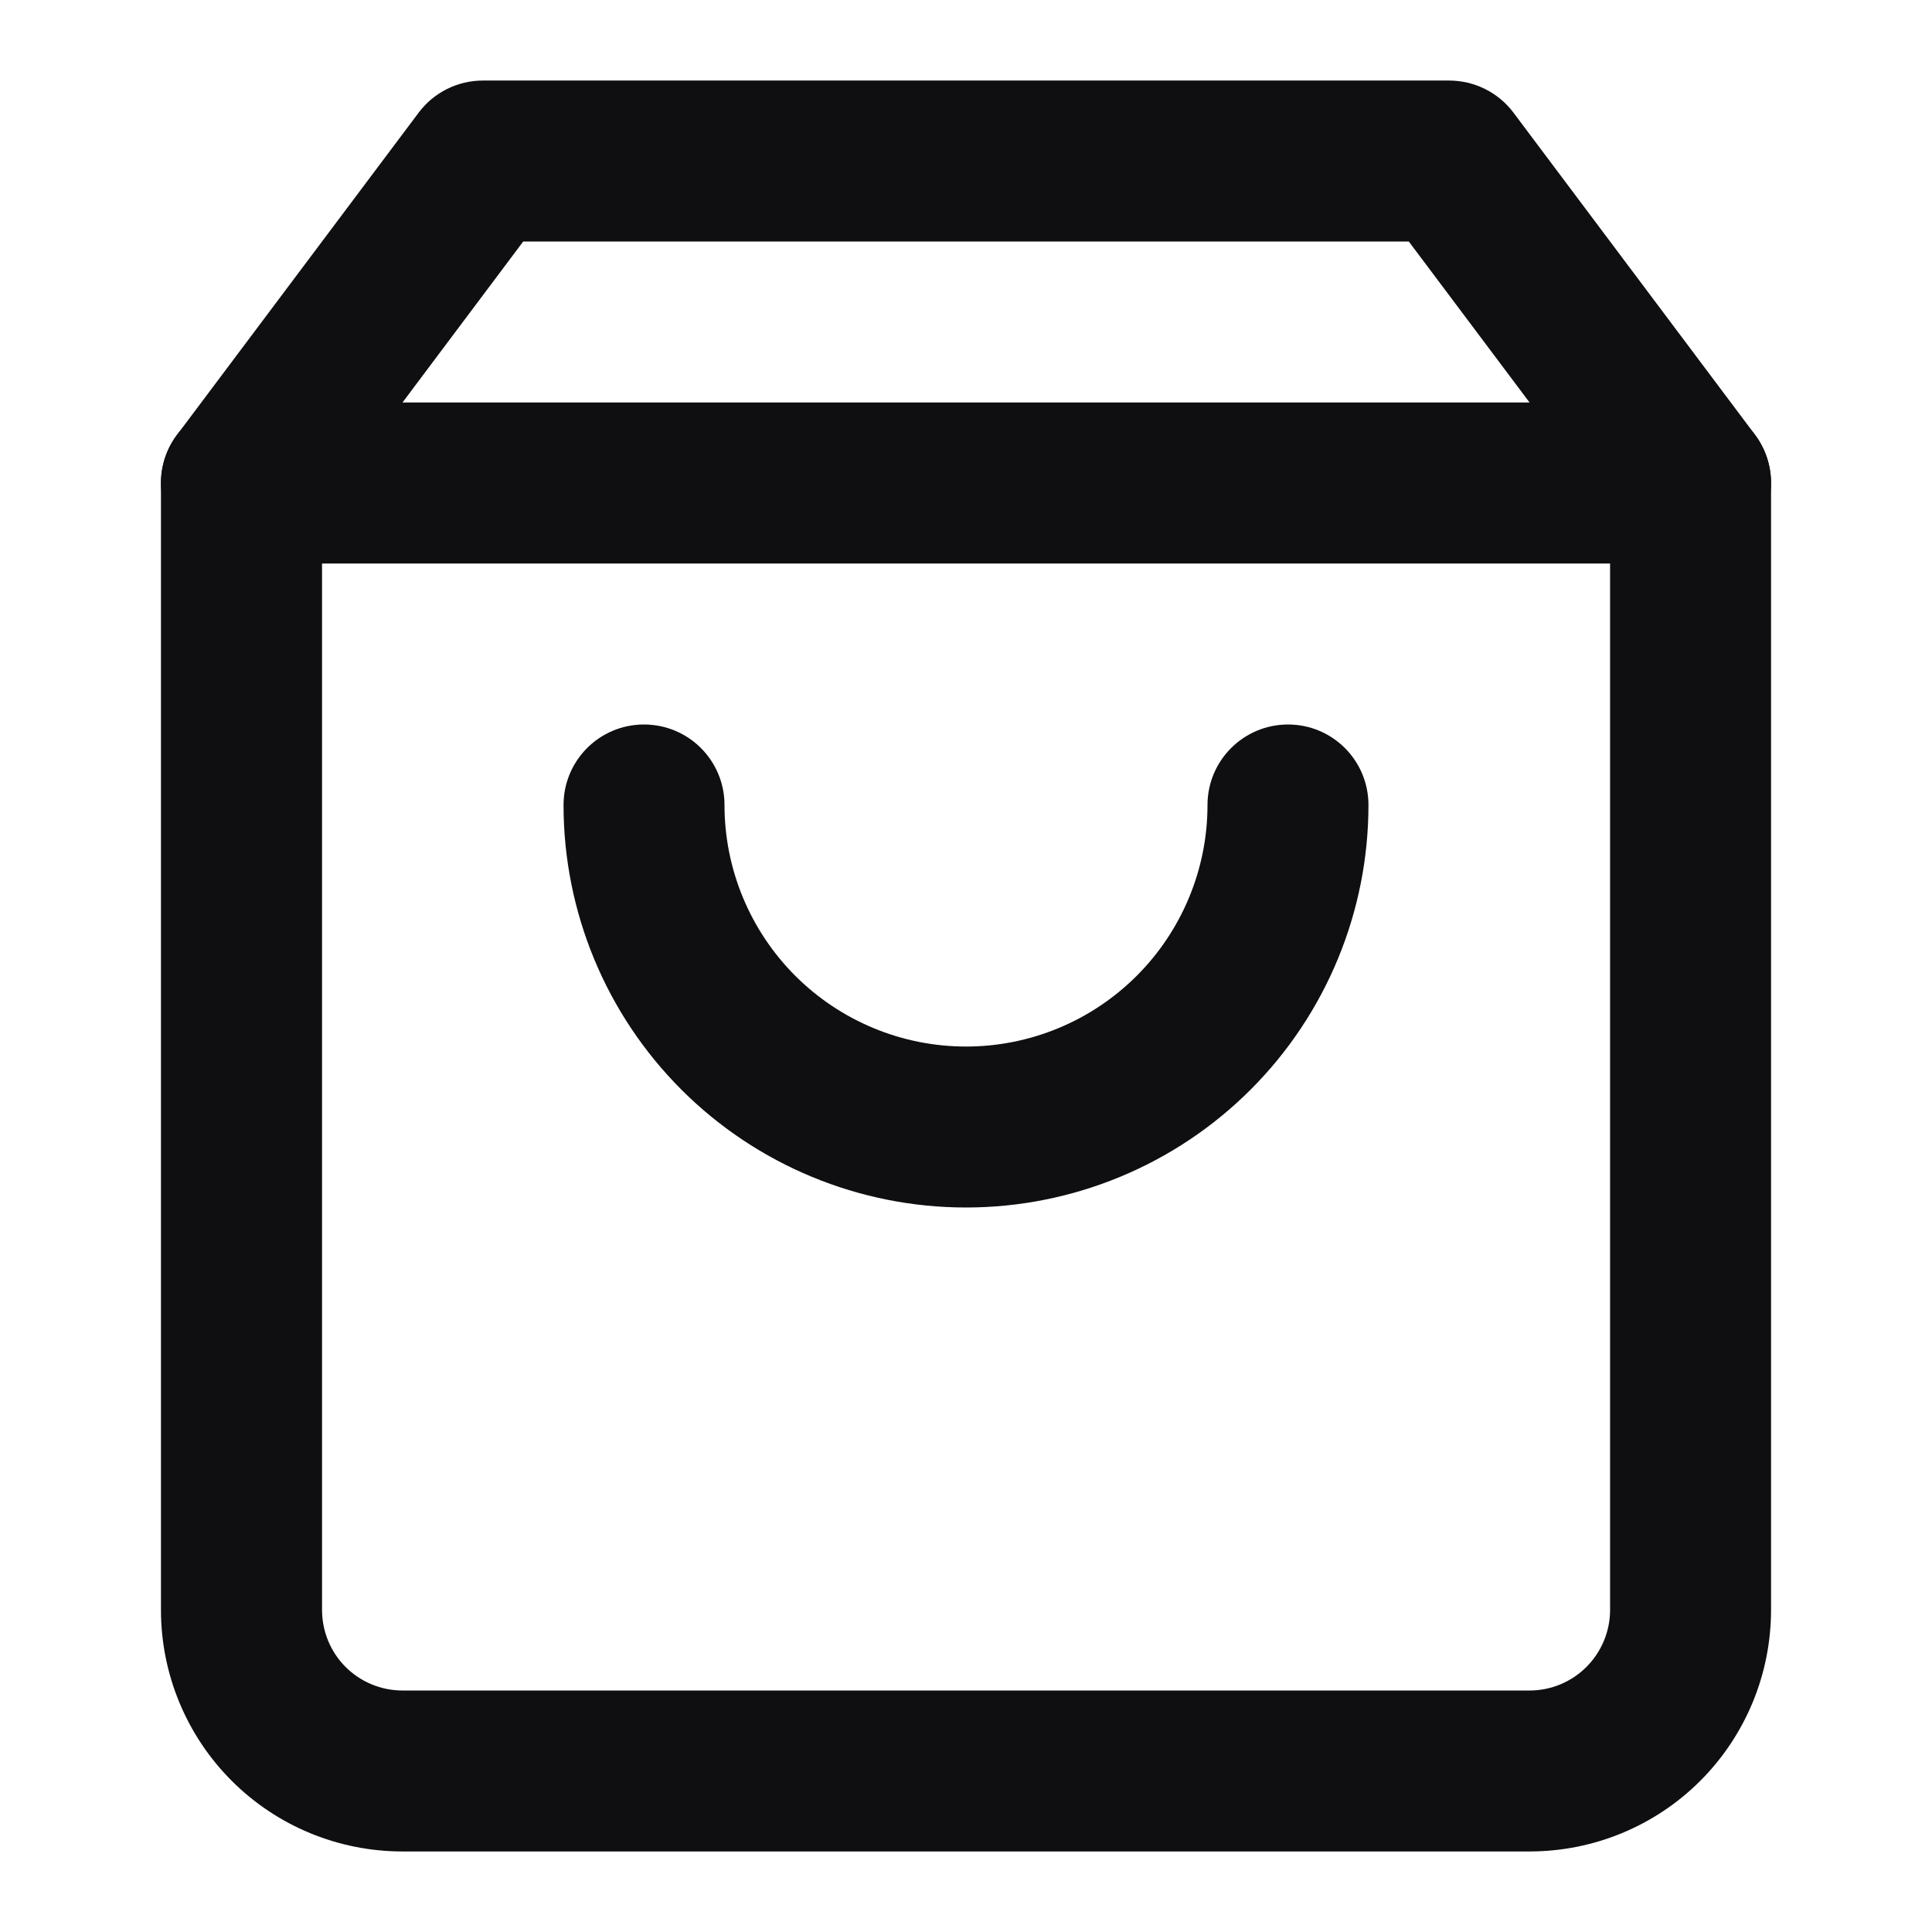
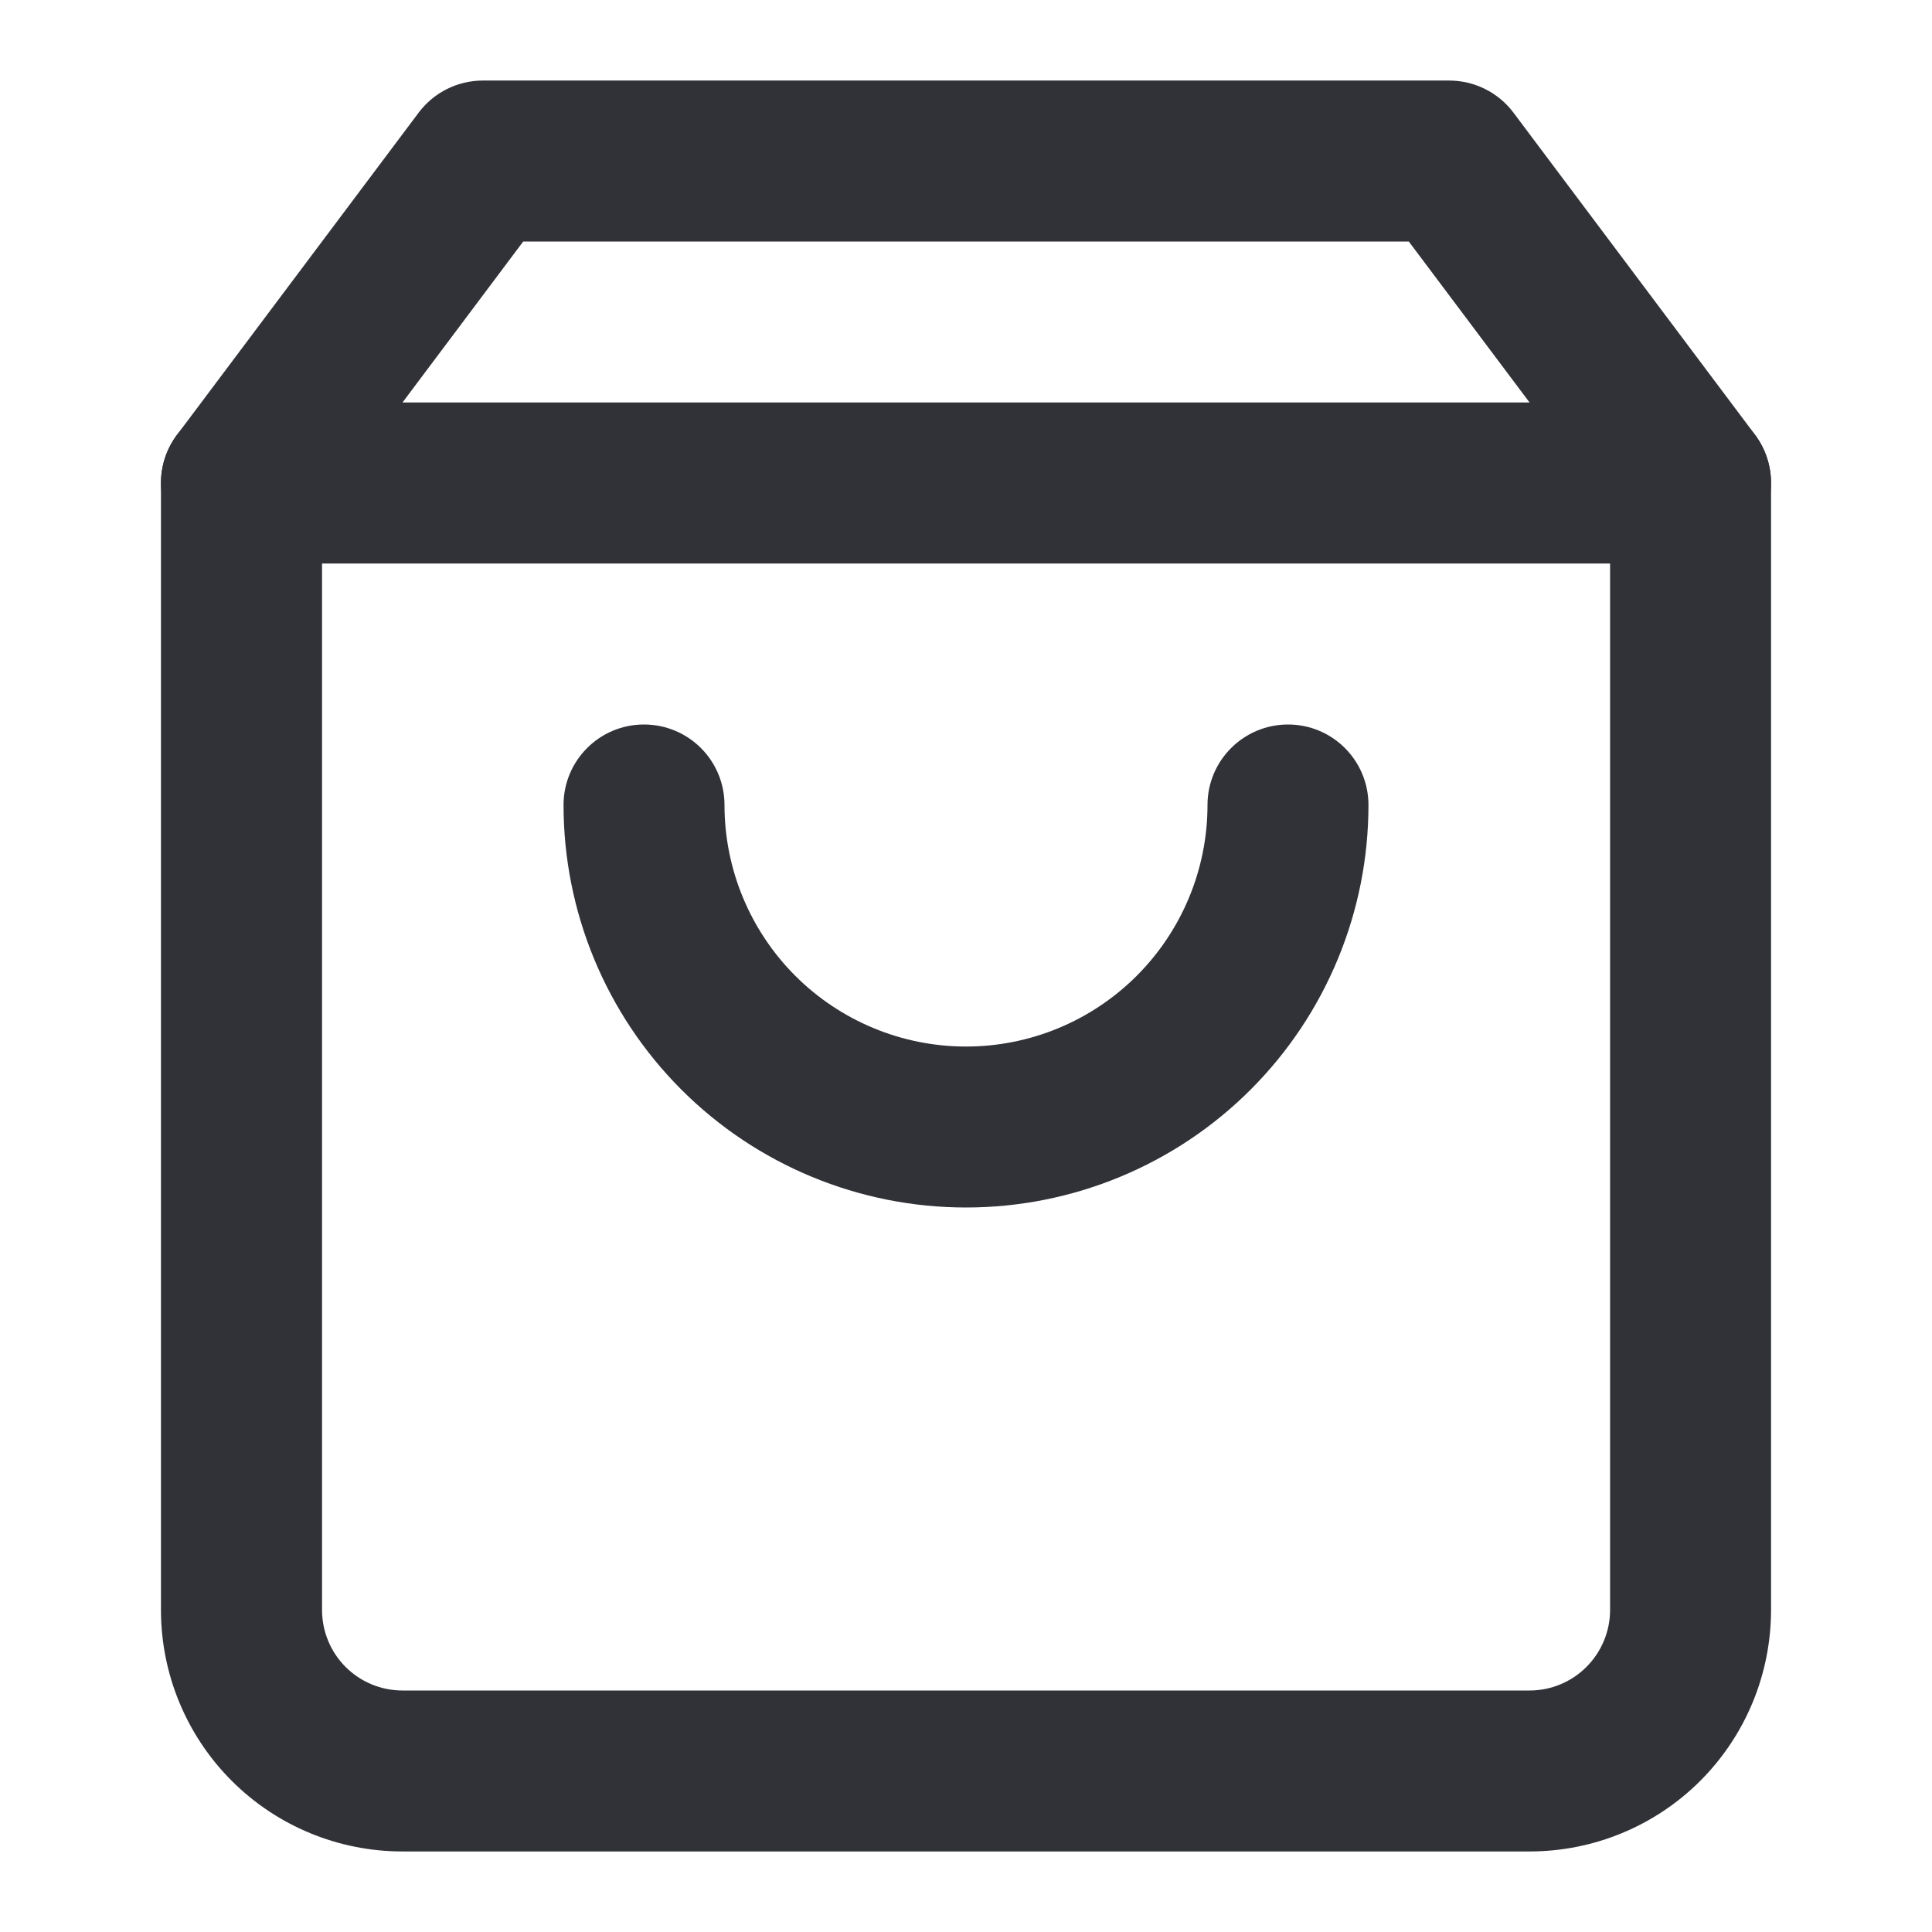
- <svg xmlns="http://www.w3.org/2000/svg" width="16" height="16" viewBox="0 0 16 16" fill="none">
-   <path fill-rule="evenodd" clip-rule="evenodd" d="M3.467 0.933C3.593 0.765 3.79 0.667 4 0.667H12C12.21 0.667 12.408 0.765 12.534 0.933L14.534 3.6C14.62 3.715 14.667 3.856 14.667 4V13.333C14.667 13.864 14.456 14.373 14.081 14.748C13.706 15.123 13.197 15.333 12.667 15.333H3.333C2.803 15.333 2.294 15.123 1.919 14.748C1.544 14.373 1.333 13.864 1.333 13.333V4C1.333 3.856 1.38 3.715 1.467 3.6L3.467 0.933ZM4.333 2L2.667 4.222V13.333C2.667 13.51 2.737 13.68 2.862 13.805C2.987 13.93 3.157 14 3.333 14H12.667C12.844 14 13.013 13.93 13.138 13.805C13.263 13.68 13.334 13.51 13.334 13.333V4.222L11.667 2H4.333Z" fill="#0F0F11" />
-   <path fill-rule="evenodd" clip-rule="evenodd" d="M1.333 4C1.333 3.632 1.632 3.333 2 3.333H14C14.368 3.333 14.667 3.632 14.667 4C14.667 4.368 14.368 4.667 14 4.667H2C1.632 4.667 1.333 4.368 1.333 4Z" fill="#0F0F11" />
-   <path fill-rule="evenodd" clip-rule="evenodd" d="M5.333 6C5.702 6 6 6.298 6 6.667C6 7.197 6.211 7.706 6.586 8.081C6.961 8.456 7.47 8.667 8 8.667C8.531 8.667 9.039 8.456 9.414 8.081C9.789 7.706 10 7.197 10 6.667C10 6.298 10.299 6 10.667 6C11.035 6 11.333 6.298 11.333 6.667C11.333 7.551 10.982 8.399 10.357 9.024C9.732 9.649 8.884 10 8 10C7.116 10 6.268 9.649 5.643 9.024C5.018 8.399 4.667 7.551 4.667 6.667C4.667 6.298 4.965 6 5.333 6Z" fill="#0F0F11" />
+ <svg xmlns="http://www.w3.org/2000/svg" width="16" height="16" viewBox="0 0 16 16" fill="none" version="1.1" id="svg8">
+   <defs id="defs12" />
+   <path fill-rule="evenodd" clip-rule="evenodd" d="M3.467 0.933C3.593 0.765 3.79 0.667 4 0.667H12C12.21 0.667 12.408 0.765 12.534 0.933L14.534 3.6C14.62 3.715 14.667 3.856 14.667 4V13.333C14.667 13.864 14.456 14.373 14.081 14.748C13.706 15.123 13.197 15.333 12.667 15.333H3.333C2.803 15.333 2.294 15.123 1.919 14.748C1.544 14.373 1.333 13.864 1.333 13.333V4C1.333 3.856 1.38 3.715 1.467 3.6L3.467 0.933ZM4.333 2L2.667 4.222V13.333C2.667 13.51 2.737 13.68 2.862 13.805C2.987 13.93 3.157 14 3.333 14H12.667C12.844 14 13.013 13.93 13.138 13.805C13.263 13.68 13.334 13.51 13.334 13.333V4.222L11.667 2H4.333Z" fill="#0F0F11" id="path2" style="fill:#313237;fill-opacity:1" />
+   <path fill-rule="evenodd" clip-rule="evenodd" d="M1.333 4C1.333 3.632 1.632 3.333 2 3.333H14C14.368 3.333 14.667 3.632 14.667 4C14.667 4.368 14.368 4.667 14 4.667H2C1.632 4.667 1.333 4.368 1.333 4Z" fill="#0F0F11" id="path4" style="fill:#313237;fill-opacity:1" />
+   <path fill-rule="evenodd" clip-rule="evenodd" d="M5.333 6C5.702 6 6 6.298 6 6.667C6 7.197 6.211 7.706 6.586 8.081C6.961 8.456 7.47 8.667 8 8.667C8.531 8.667 9.039 8.456 9.414 8.081C9.789 7.706 10 7.197 10 6.667C10 6.298 10.299 6 10.667 6C11.035 6 11.333 6.298 11.333 6.667C11.333 7.551 10.982 8.399 10.357 9.024C9.732 9.649 8.884 10 8 10C7.116 10 6.268 9.649 5.643 9.024C5.018 8.399 4.667 7.551 4.667 6.667C4.667 6.298 4.965 6 5.333 6Z" fill="#0F0F11" id="path6" style="fill:#313237;fill-opacity:1" />
</svg>
